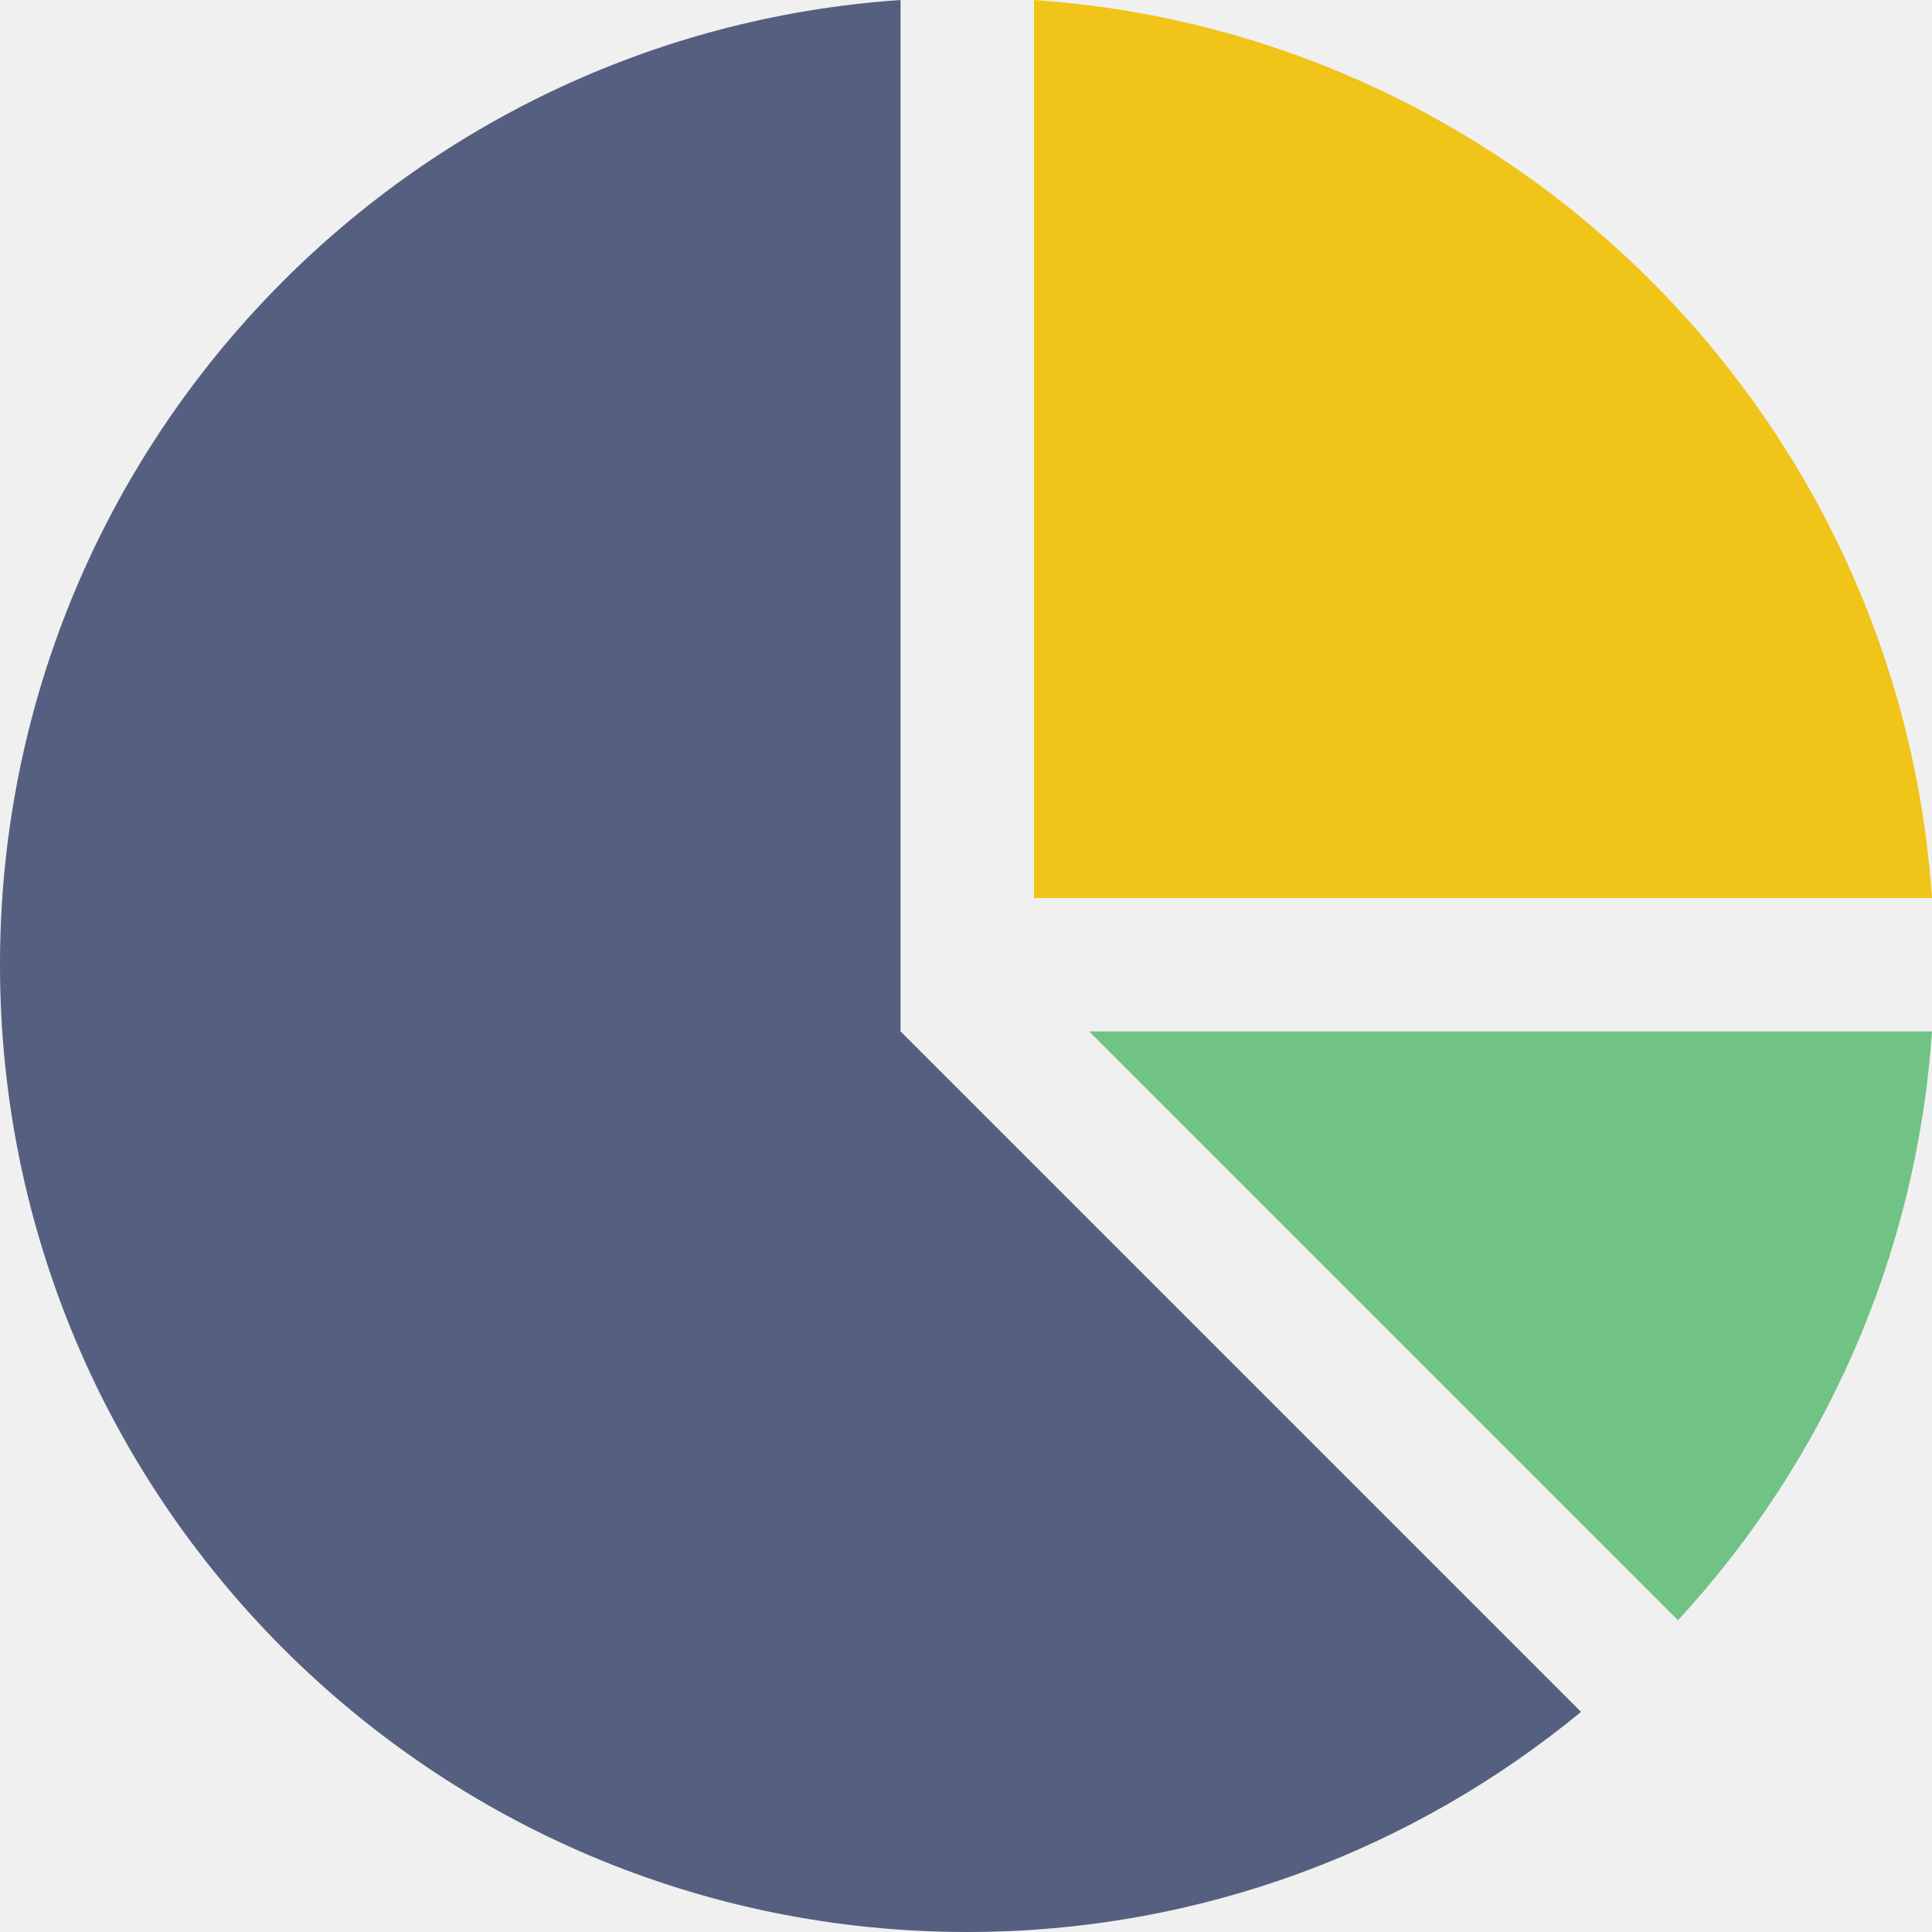
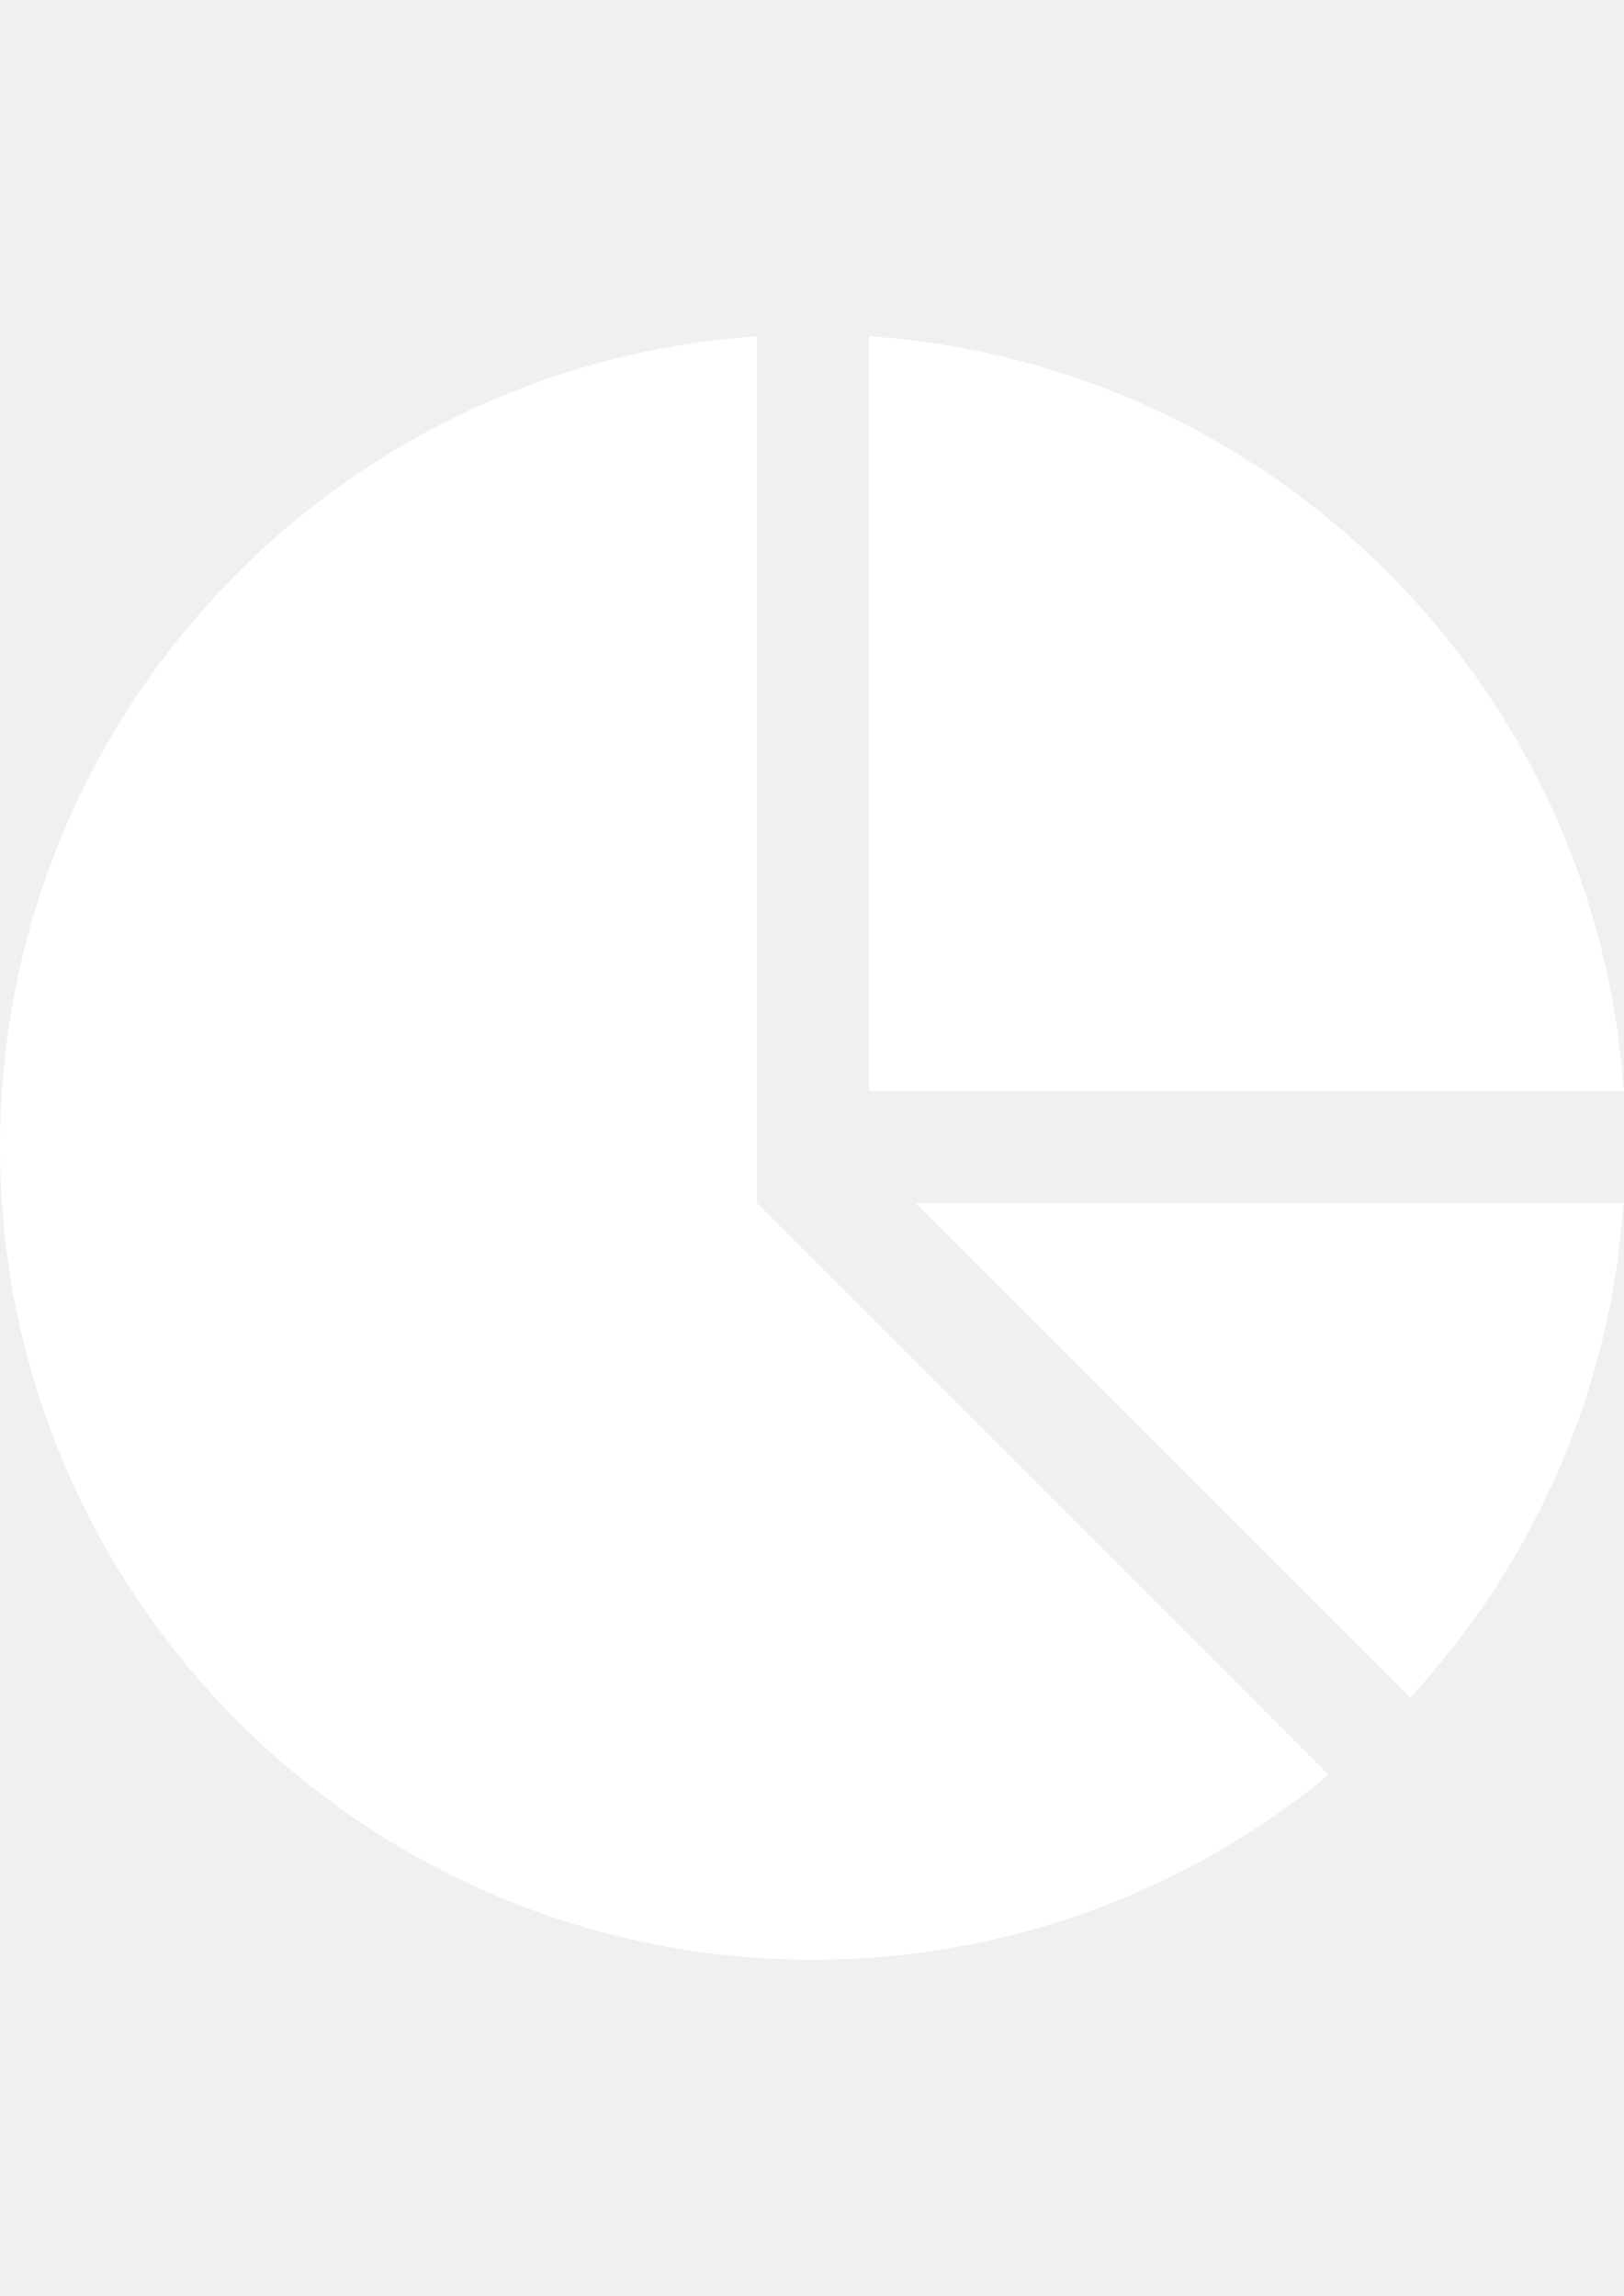
- <svg xmlns="http://www.w3.org/2000/svg" version="1.1" id="Capa_1" x="0px" y="0px" viewBox="0 0 57.924 57.924" style="enable-background:new 0 0 57.924 57.924;" xml:space="preserve">
+ <svg xmlns="http://www.w3.org/2000/svg" version="1.1" id="Capa_1" x="0px" y="0px" viewBox="0 0 595.3 841.9" enable-background="new 0 0 595.3 841.9" xml:space="preserve">
  <g>
-     <path style="fill:#F0C419;" d="M31,26.924h26.924C56.94,12.503,45.421,0.983,31,0V26.924z" />
-     <path style="fill:#71C285;" d="M50.309,48.577c4.343-4.71,7.151-10.858,7.614-17.653H32.656L50.309,48.577z" />
-     <path style="fill:#556080;" d="M27,30.924V0C11.918,1.028,0,13.58,0,28.924c0,16.016,12.984,29,29,29   c6.99,0,13.396-2.479,18.401-6.599L27,30.924z" />
+     <path fill="#FFFFFF" d="M318.6,400h276.7c-10.1-148.2-128.5-266.6-276.7-276.7V400z" />
+     <path fill="#FFFFFF" d="M517,622.5c44.6-48.4,73.5-111.6,78.2-181.4H335.6L517,622.5z" />
+     <path fill="#FFFFFF" d="M277.5,441.1V123.3C122.5,133.9,0,262.9,0,420.6c0,164.6,133.4,298,298,298c71.8,0,137.7-25.5,189.1-67.8   L277.5,441.1z" />
  </g>
-   <g>
- </g>
-   <g>
- </g>
-   <g>
- </g>
-   <g>
- </g>
-   <g>
- </g>
-   <g>
- </g>
-   <g>
- </g>
-   <g>
- </g>
-   <g>
- </g>
-   <g>
- </g>
-   <g>
- </g>
-   <g>
- </g>
-   <g>
- </g>
-   <g>
- </g>
-   <g>
- </g>
</svg>
